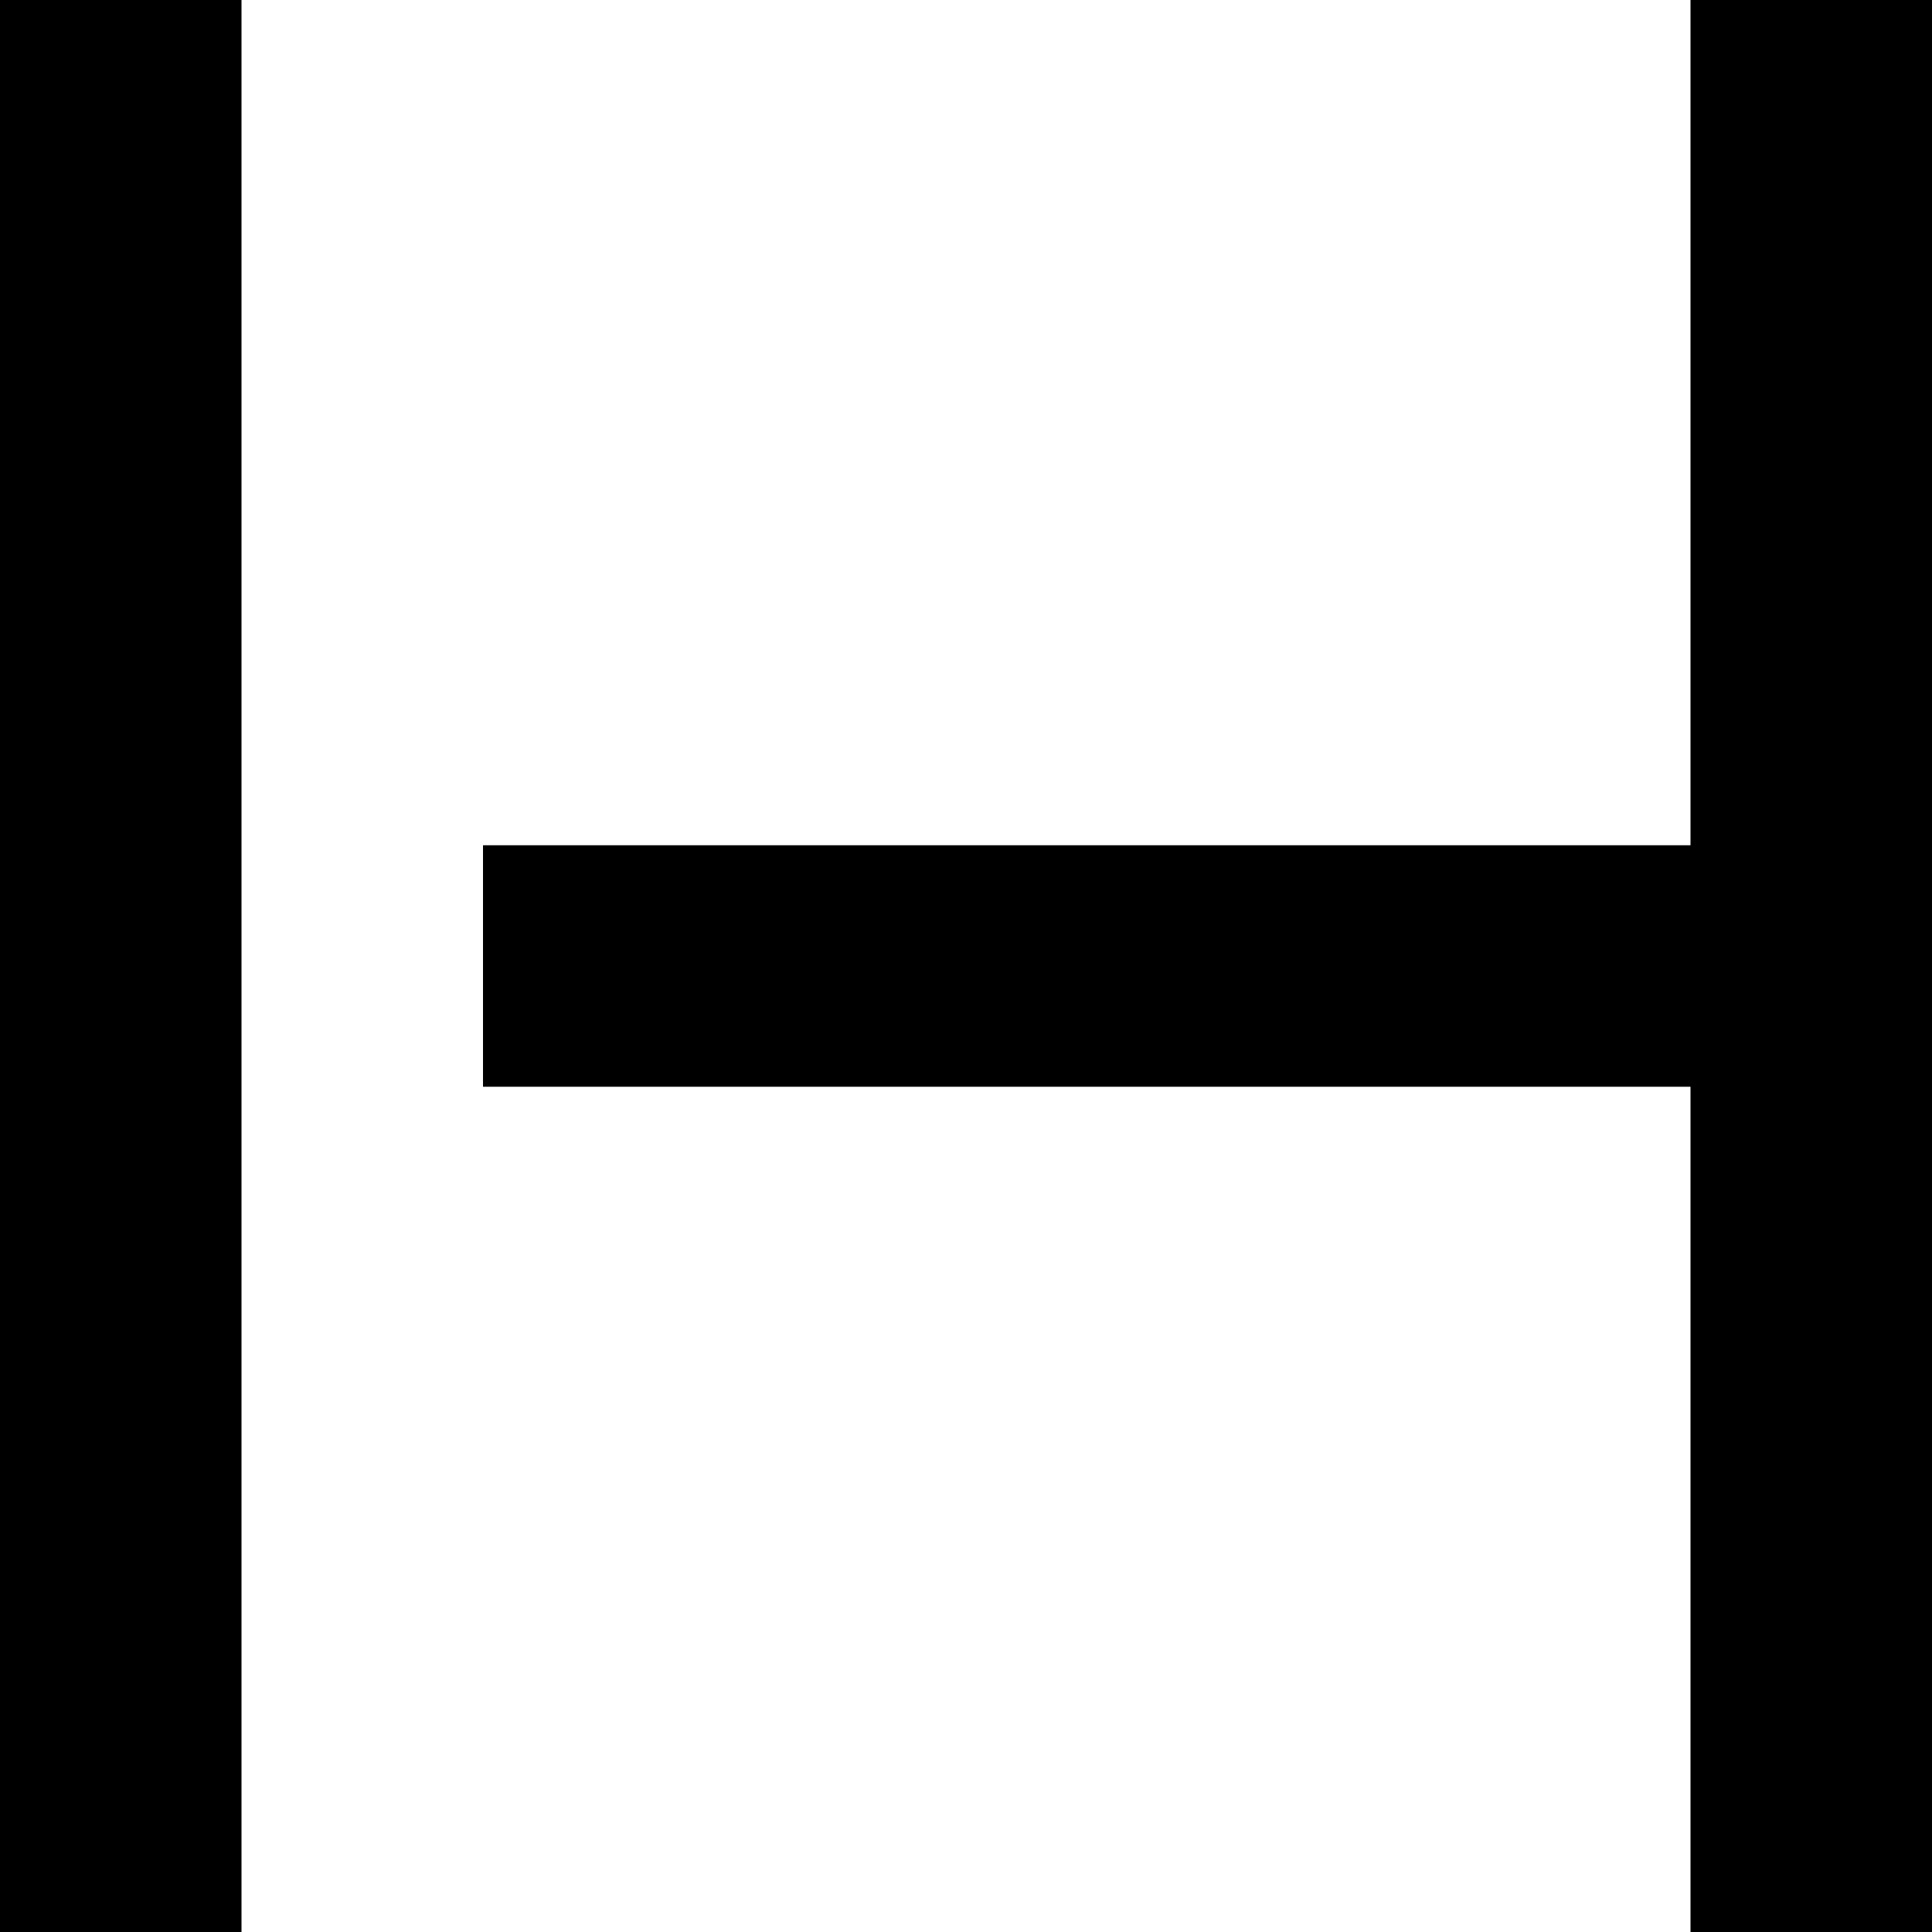
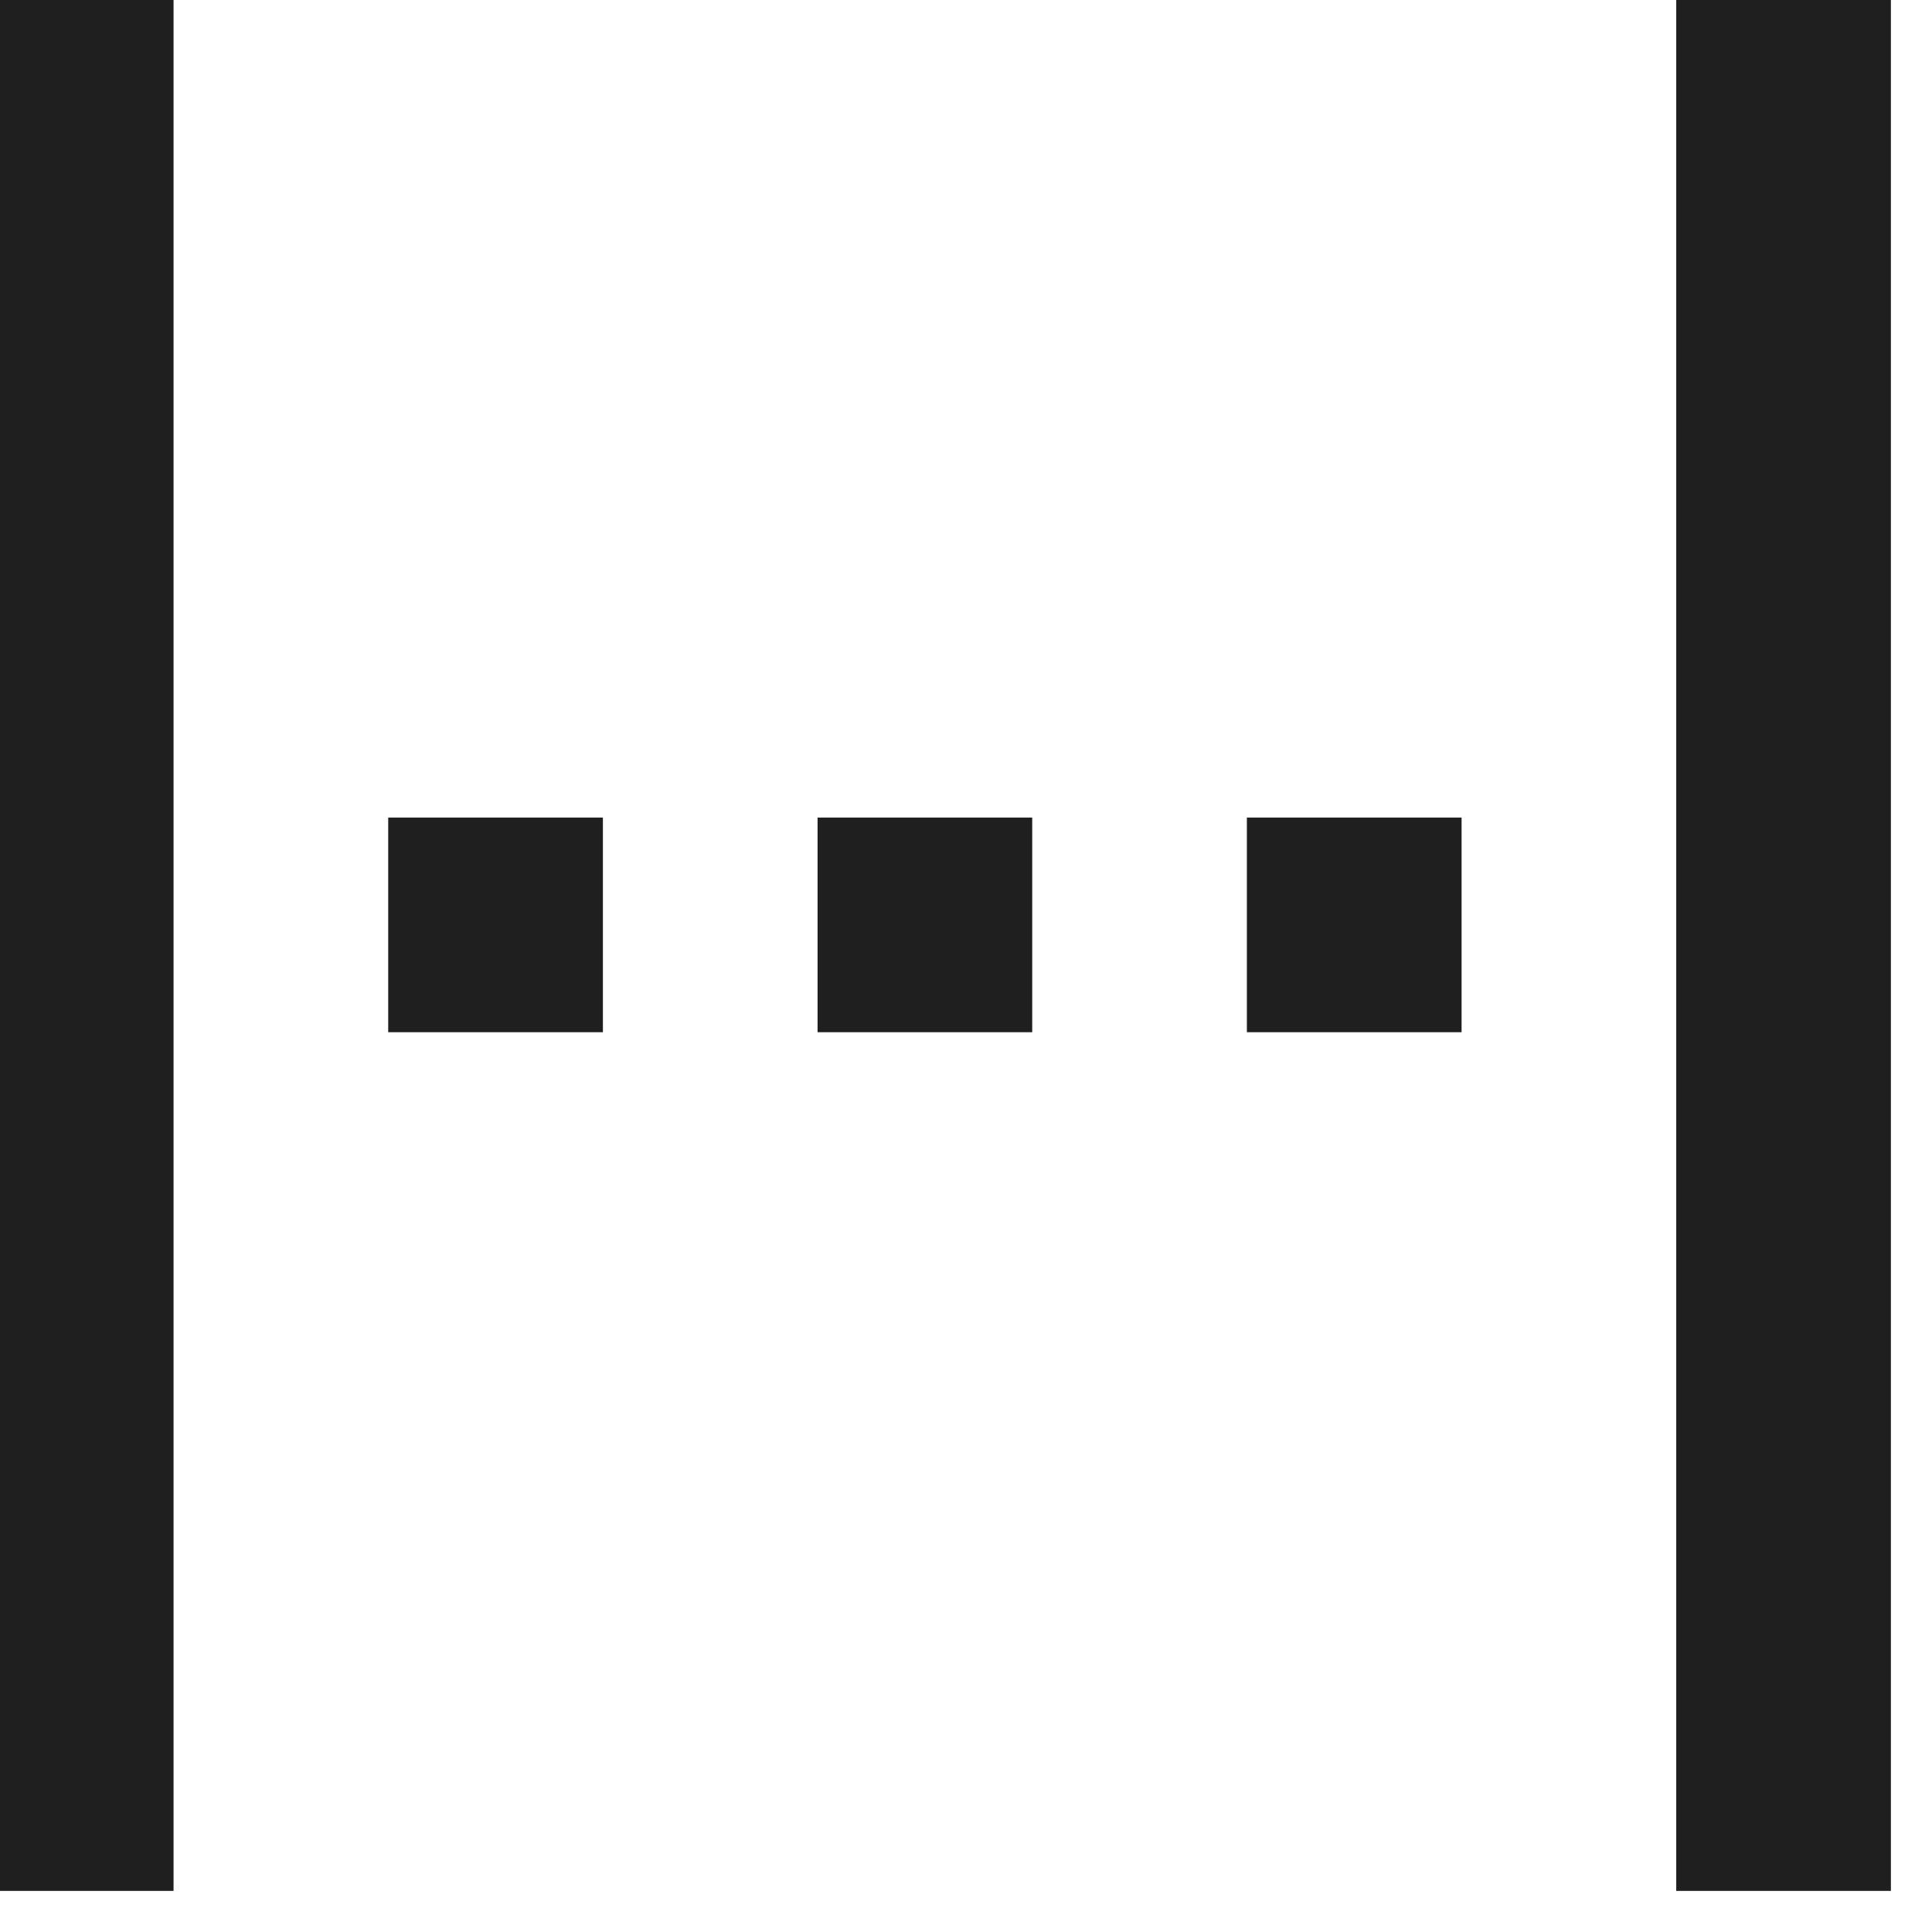
- <svg xmlns="http://www.w3.org/2000/svg" width="16px" height="16px" viewBox="0 0 16 16" version="1.1">
-   <g id="Page-1" stroke="none" stroke-width="1" fill="none" fill-rule="evenodd">
-     <g id="text-clip" fill="#000000" fill-rule="nonzero">
-       <path d="M0,16 L0,0 L2,0 L2,16 L0,16 Z M14,16 L14,9 L4,9 L4,7 L14,7 L14,0 L16,0 L16,16 L14,16 Z" id="Shape" />
+ <svg xmlns="http://www.w3.org/2000/svg" xmlns:xlink="http://www.w3.org/1999/xlink" width="47px" height="47px" viewBox="0 0 47 47" version="1.1">
+   <g id="Concept-/-UI-2.0" stroke="none" stroke-width="1" fill="none" fill-rule="evenodd">
+     <g id="Column-Editor-with-Templates" transform="translate(-963, -1906)" xlink:href="#path-k1vufdh-pf-1">
+       <use fill="#F1F5F9" fill-rule="evenodd" xlink:href="#path-k1vufdh-pf-1" />
+       <g id="fit_width_24dp_1F1F1F_FILL0_wght400_GRAD0_opsz24" transform="translate(963, 1906)" fill="#1F1F1F" fill-rule="nonzero">
+         <path d="M-1,46 L-1,-1 L4.222,-1 L4.222,46 L-1,46 Z M40.778,46 L40.778,-1 L46,-1 L46,46 L40.778,46 Z M9.444,25.111 L9.444,19.889 L14.667,19.889 L14.667,25.111 L9.444,25.111 Z M19.889,25.111 L19.889,19.889 L25.111,19.889 L25.111,25.111 L19.889,25.111 Z M30.333,25.111 L30.333,19.889 L35.556,19.889 L35.556,25.111 L30.333,25.111 Z" id="Shape" />
+       </g>
    </g>
  </g>
</svg>
